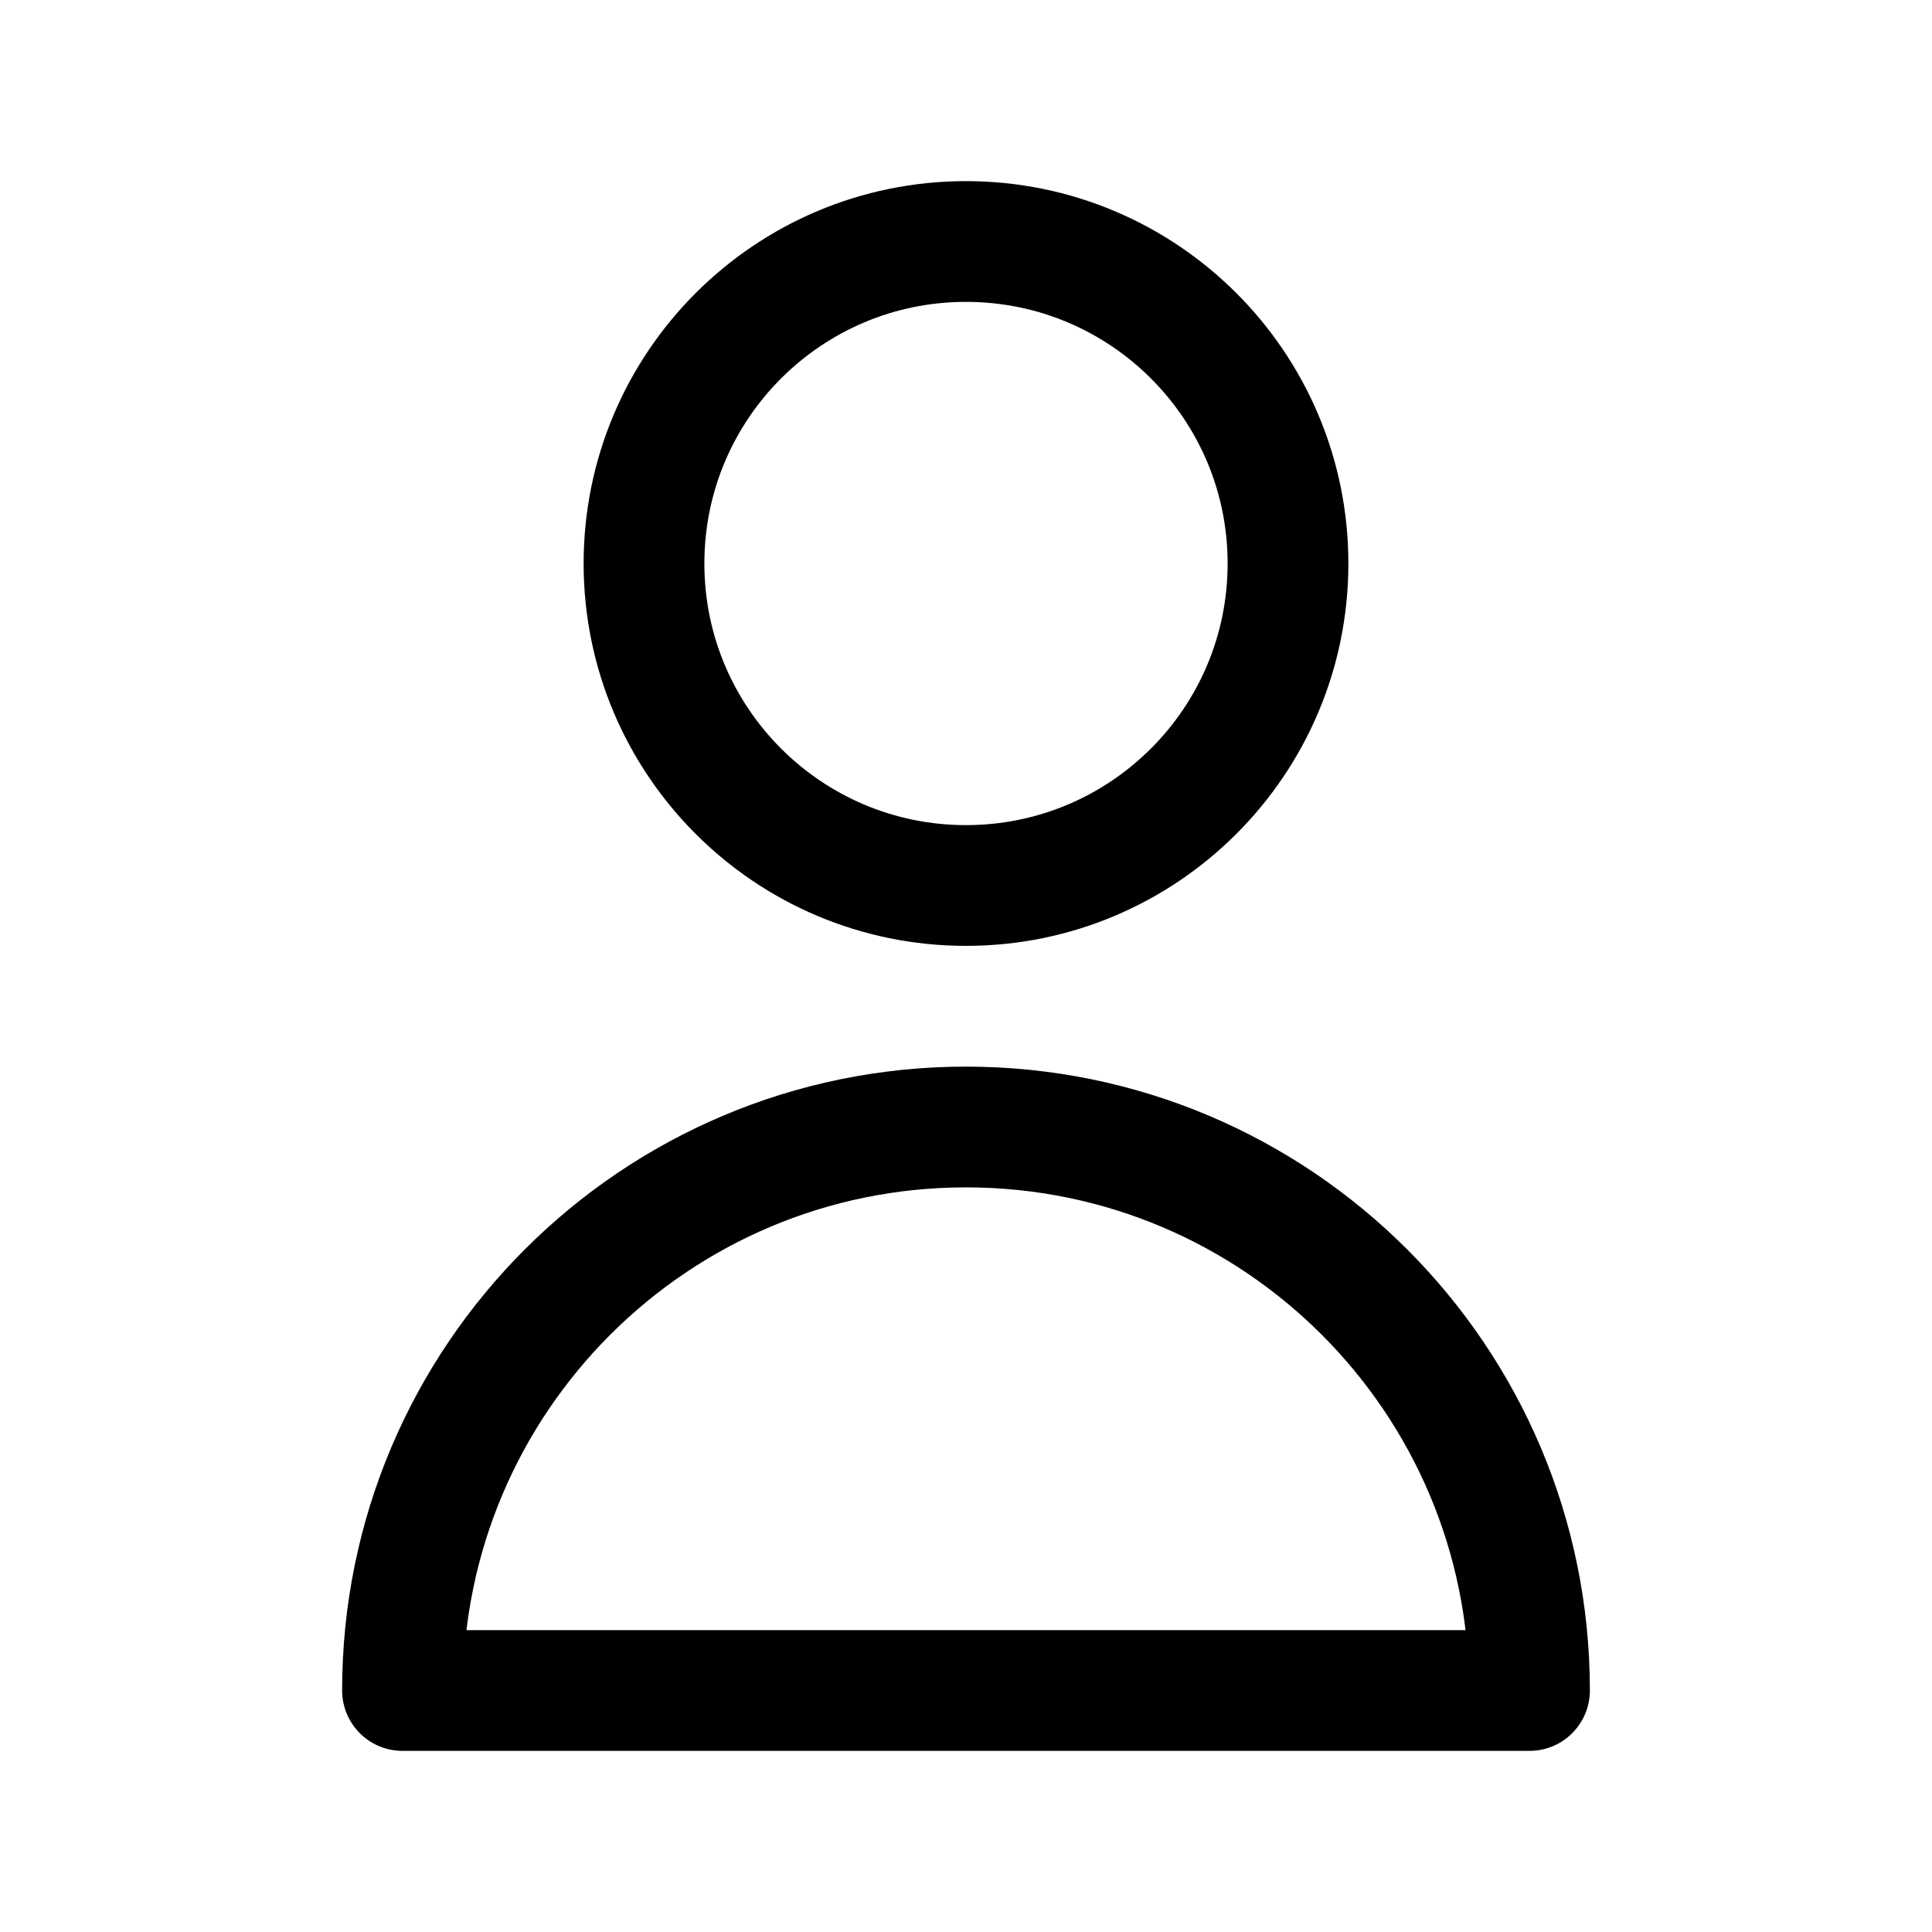
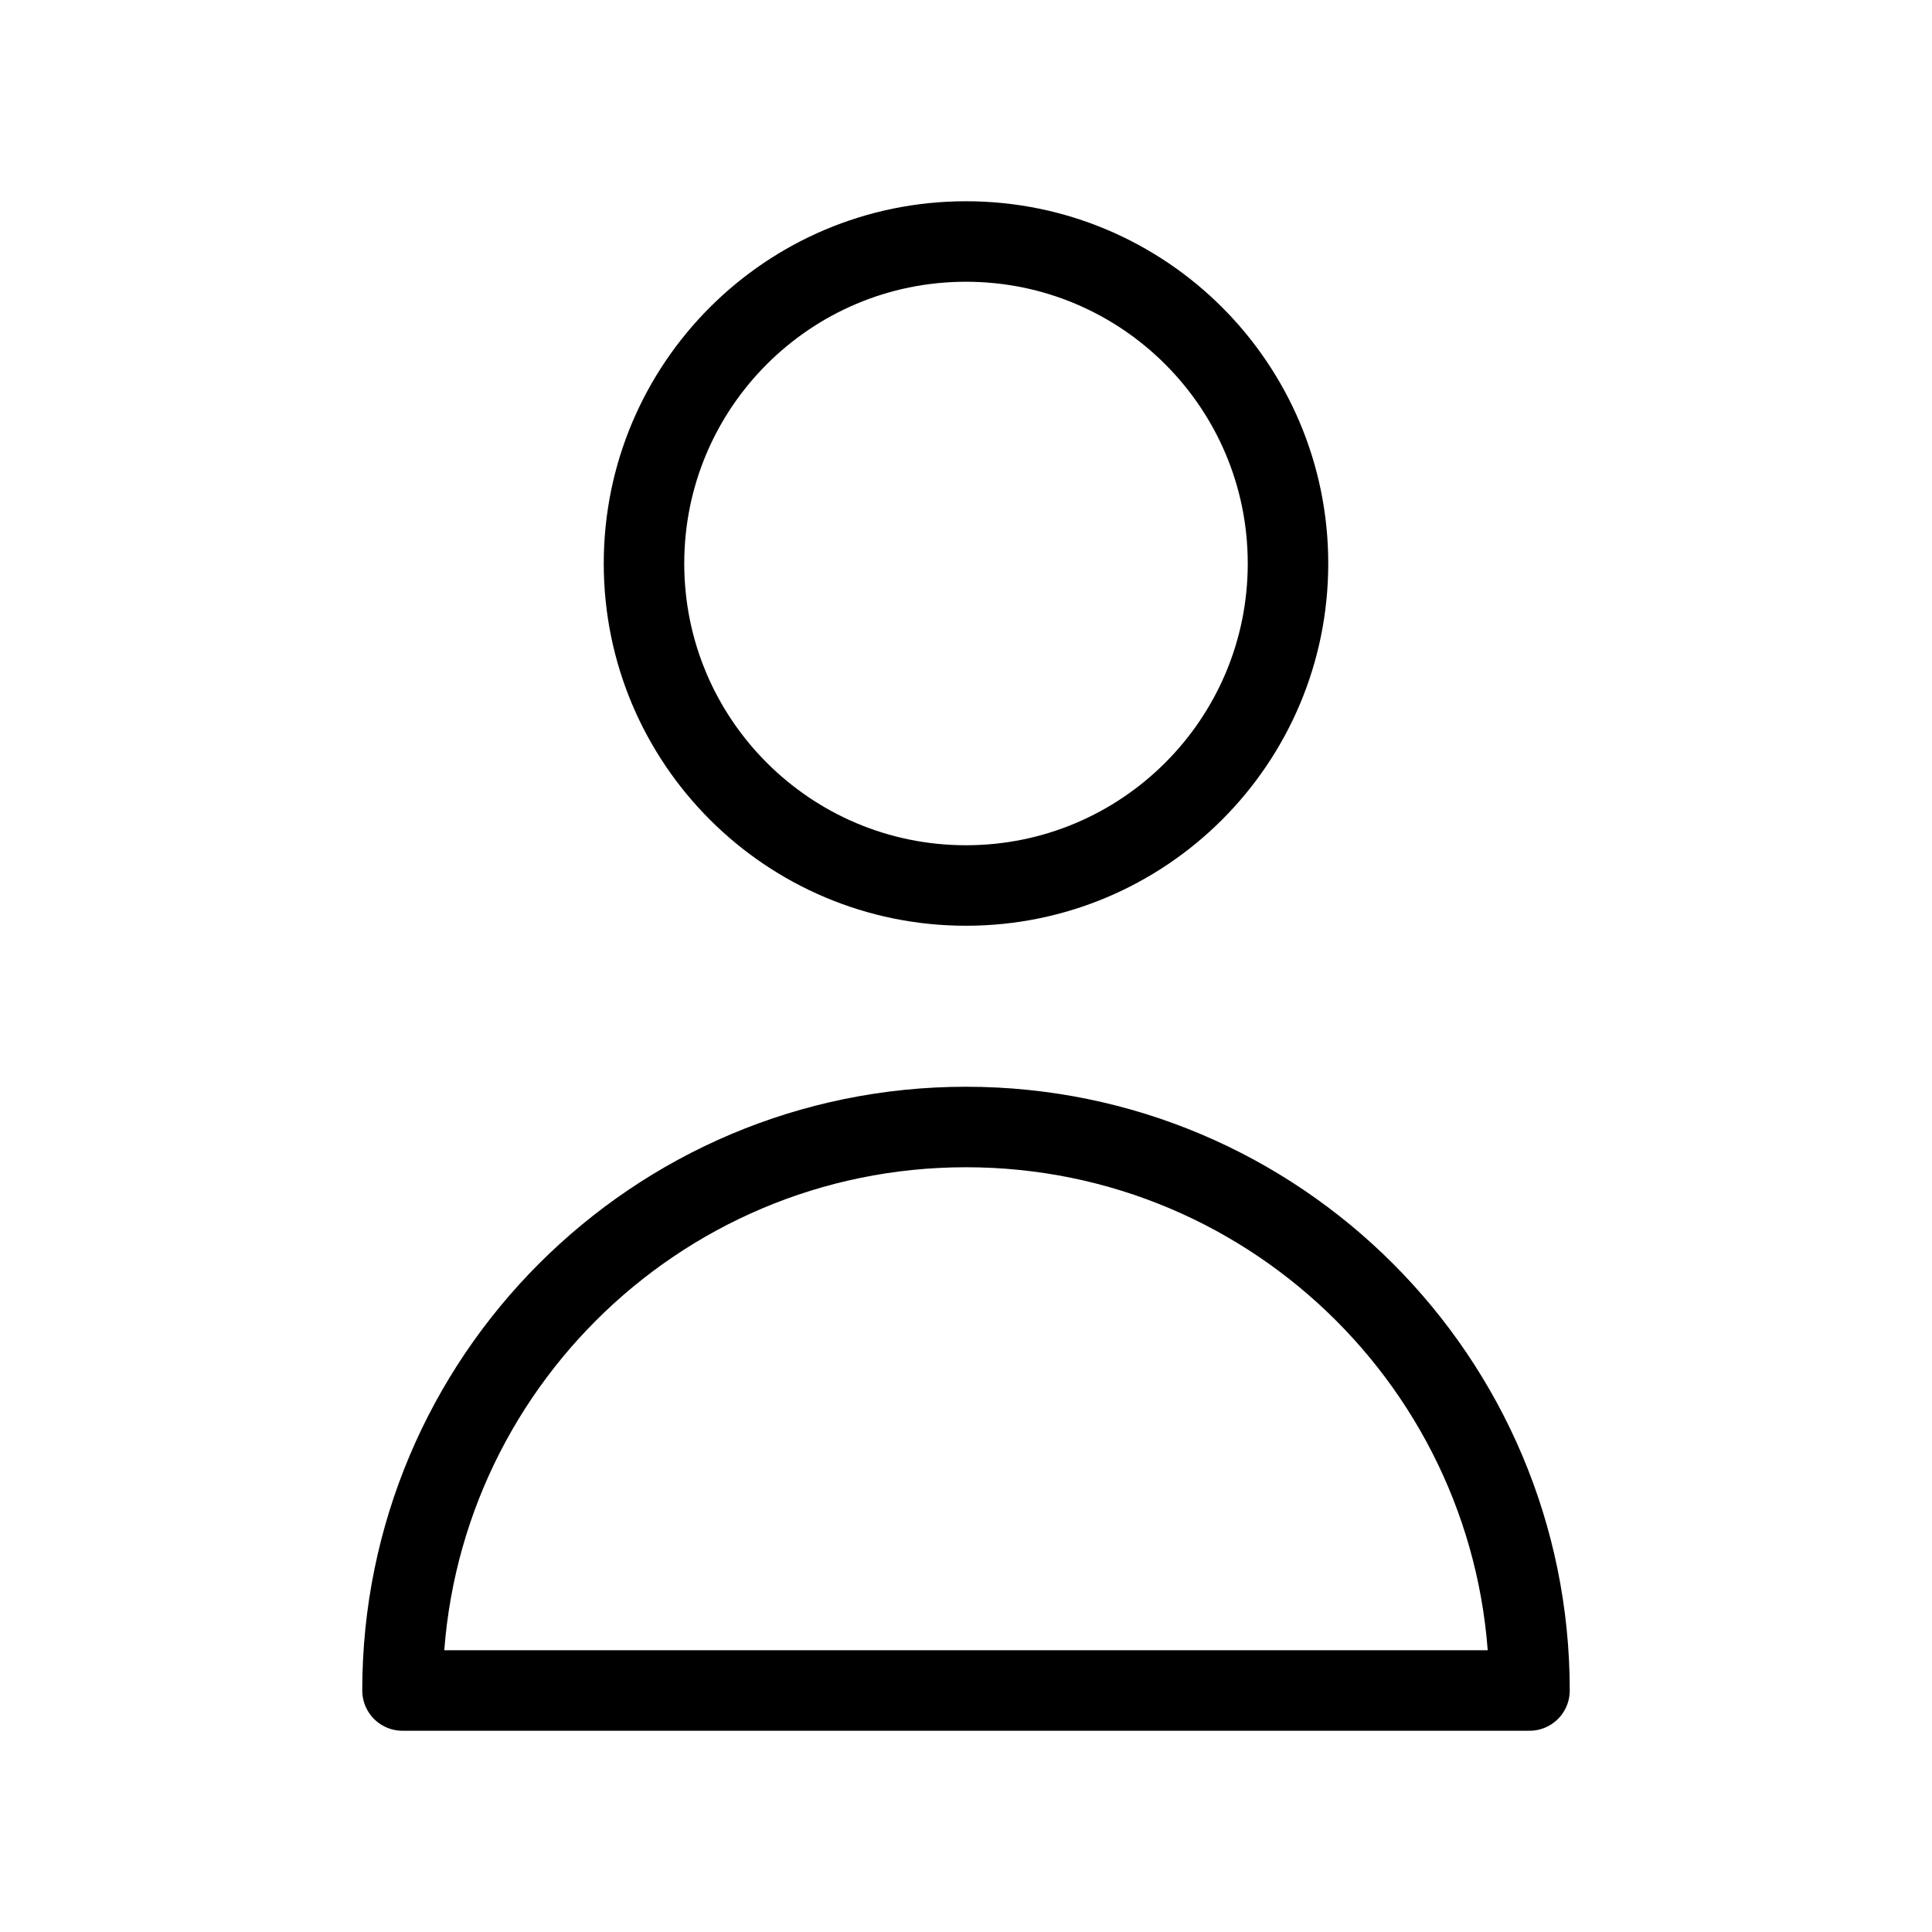
<svg xmlns="http://www.w3.org/2000/svg" width="24" height="24" viewBox="0 0 24 24" fill="none">
-   <path d="M16 7C16 9.209 14.209 11 12 11C9.791 11 8 9.209 8 7C8 4.791 9.791 3 12 3C14.209 3 16 4.791 16 7Z" stroke="currentColor" stroke-width="1.5" stroke-linecap="round" stroke-linejoin="round" />
-   <path d="M12 14C8.134 14 5 17.134 5 21H19C19 17.134 15.866 14 12 14Z" stroke="currentColor" stroke-width="1.5" stroke-linecap="round" stroke-linejoin="round" />
+   <path d="M16 7C16 9.209 14.209 11 12 11C9.791 11 8 9.209 8 7C8 4.791 9.791 3 12 3C14.209 3 16 4.791 16 7Z" stroke="currentColor" stroke-width="1" stroke-linecap="round" stroke-linejoin="round" />
+   <path d="M12 14C8.134 14 5 17.134 5 21H19C19 17.134 15.866 14 12 14Z" stroke="currentColor" stroke-width="1" stroke-linecap="round" stroke-linejoin="round" />
</svg>
